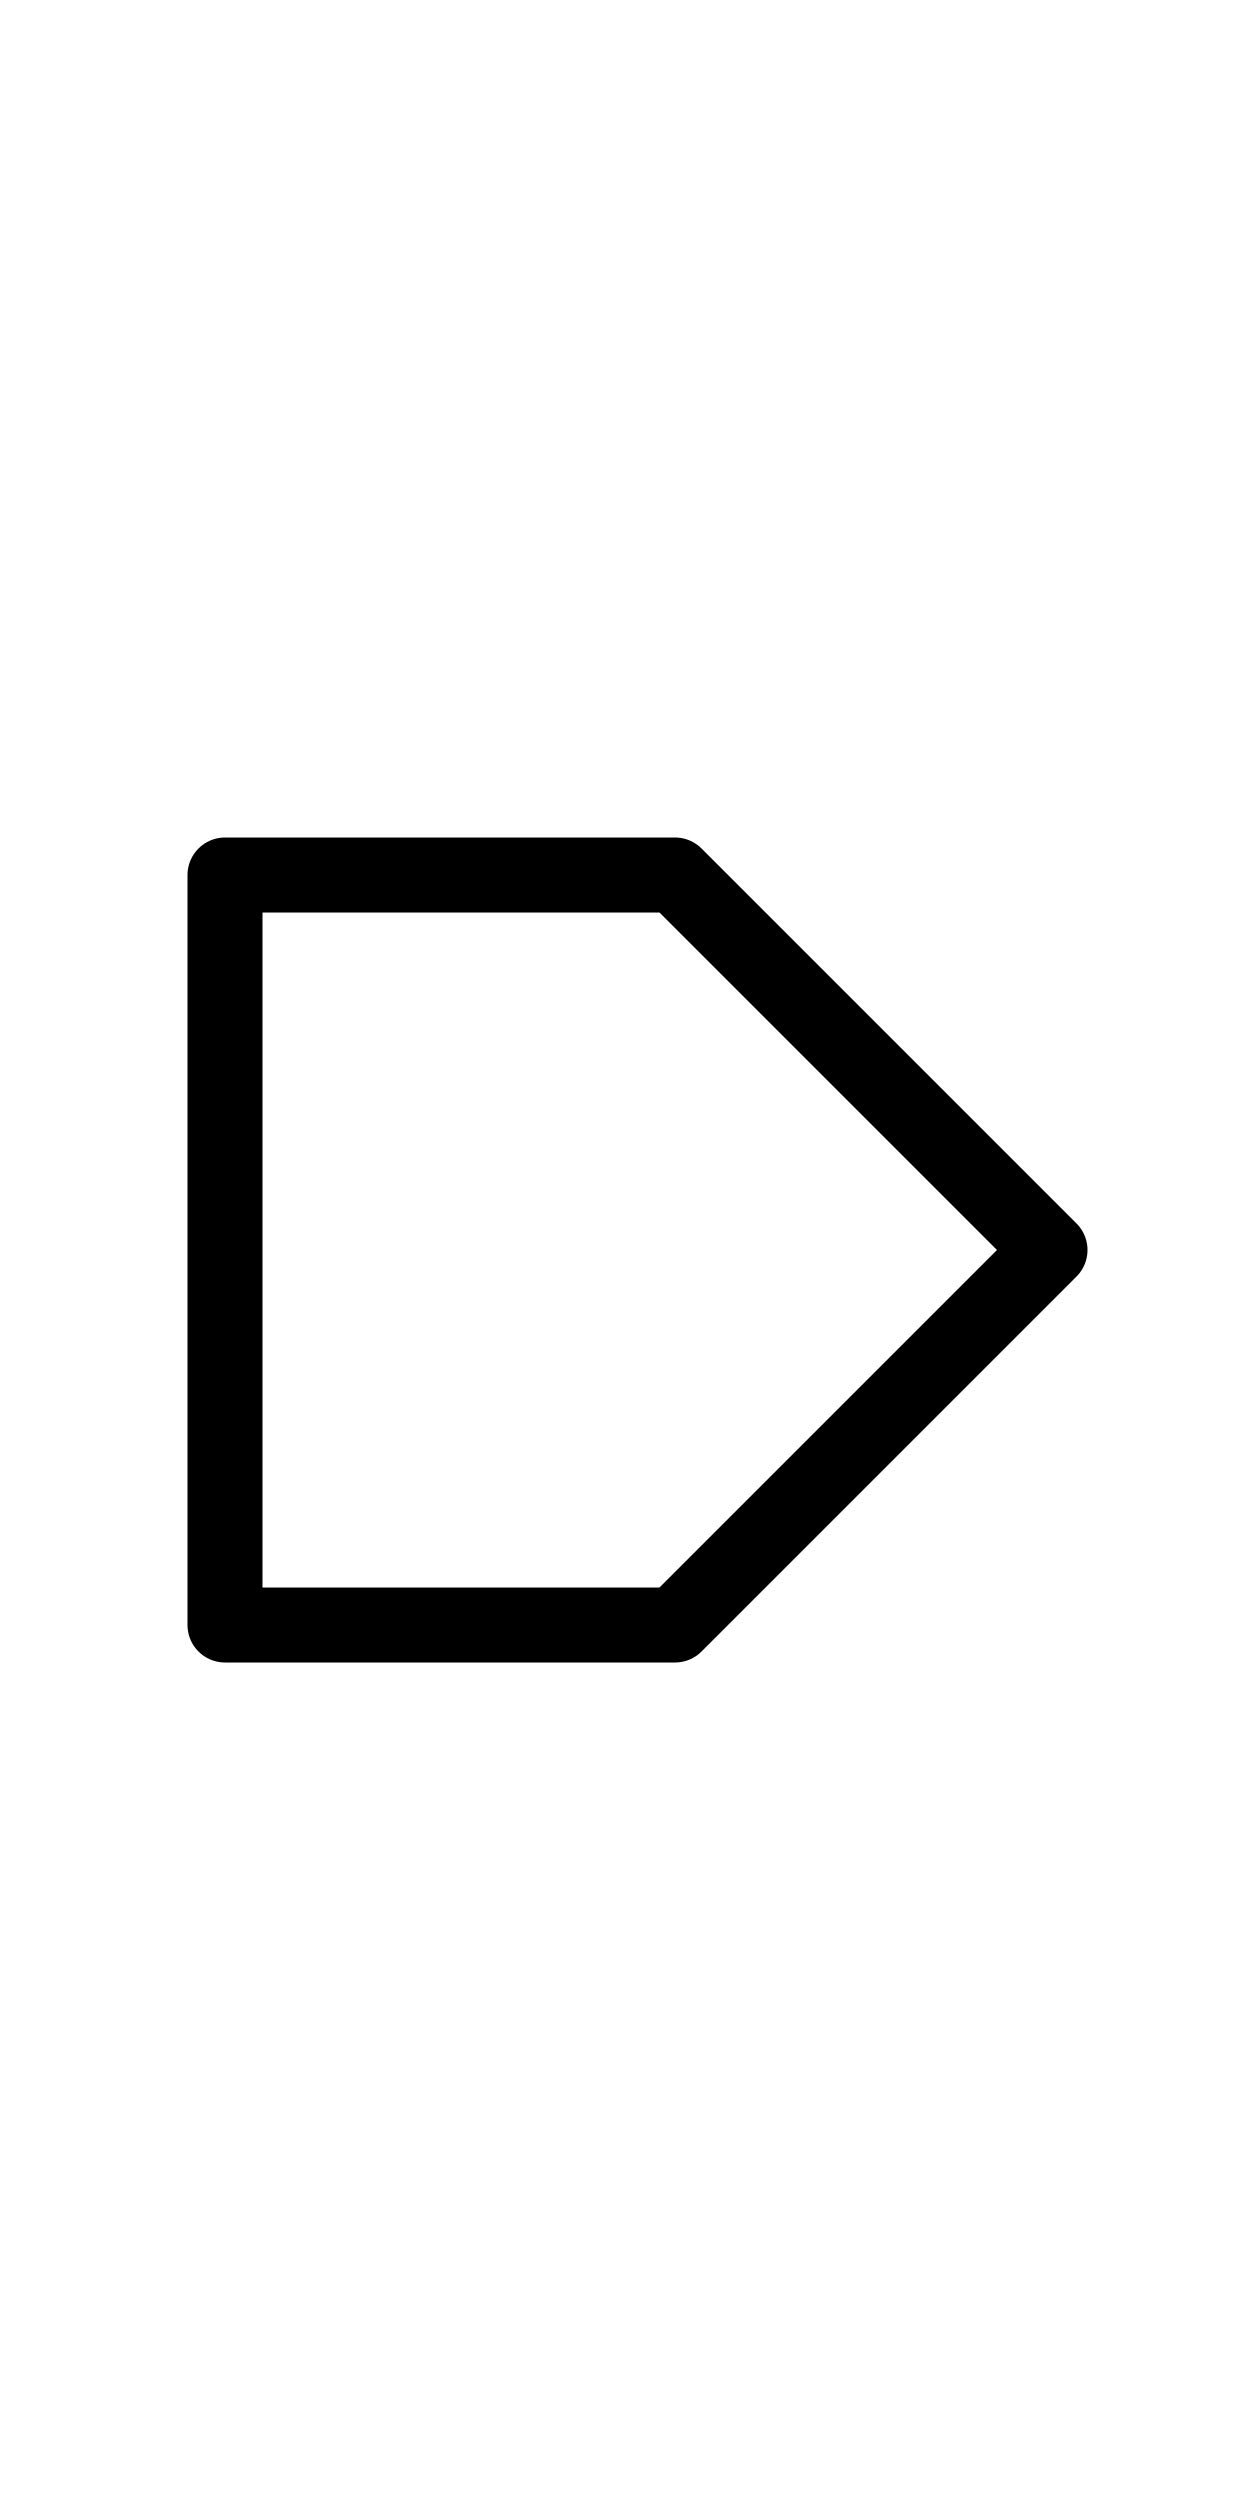
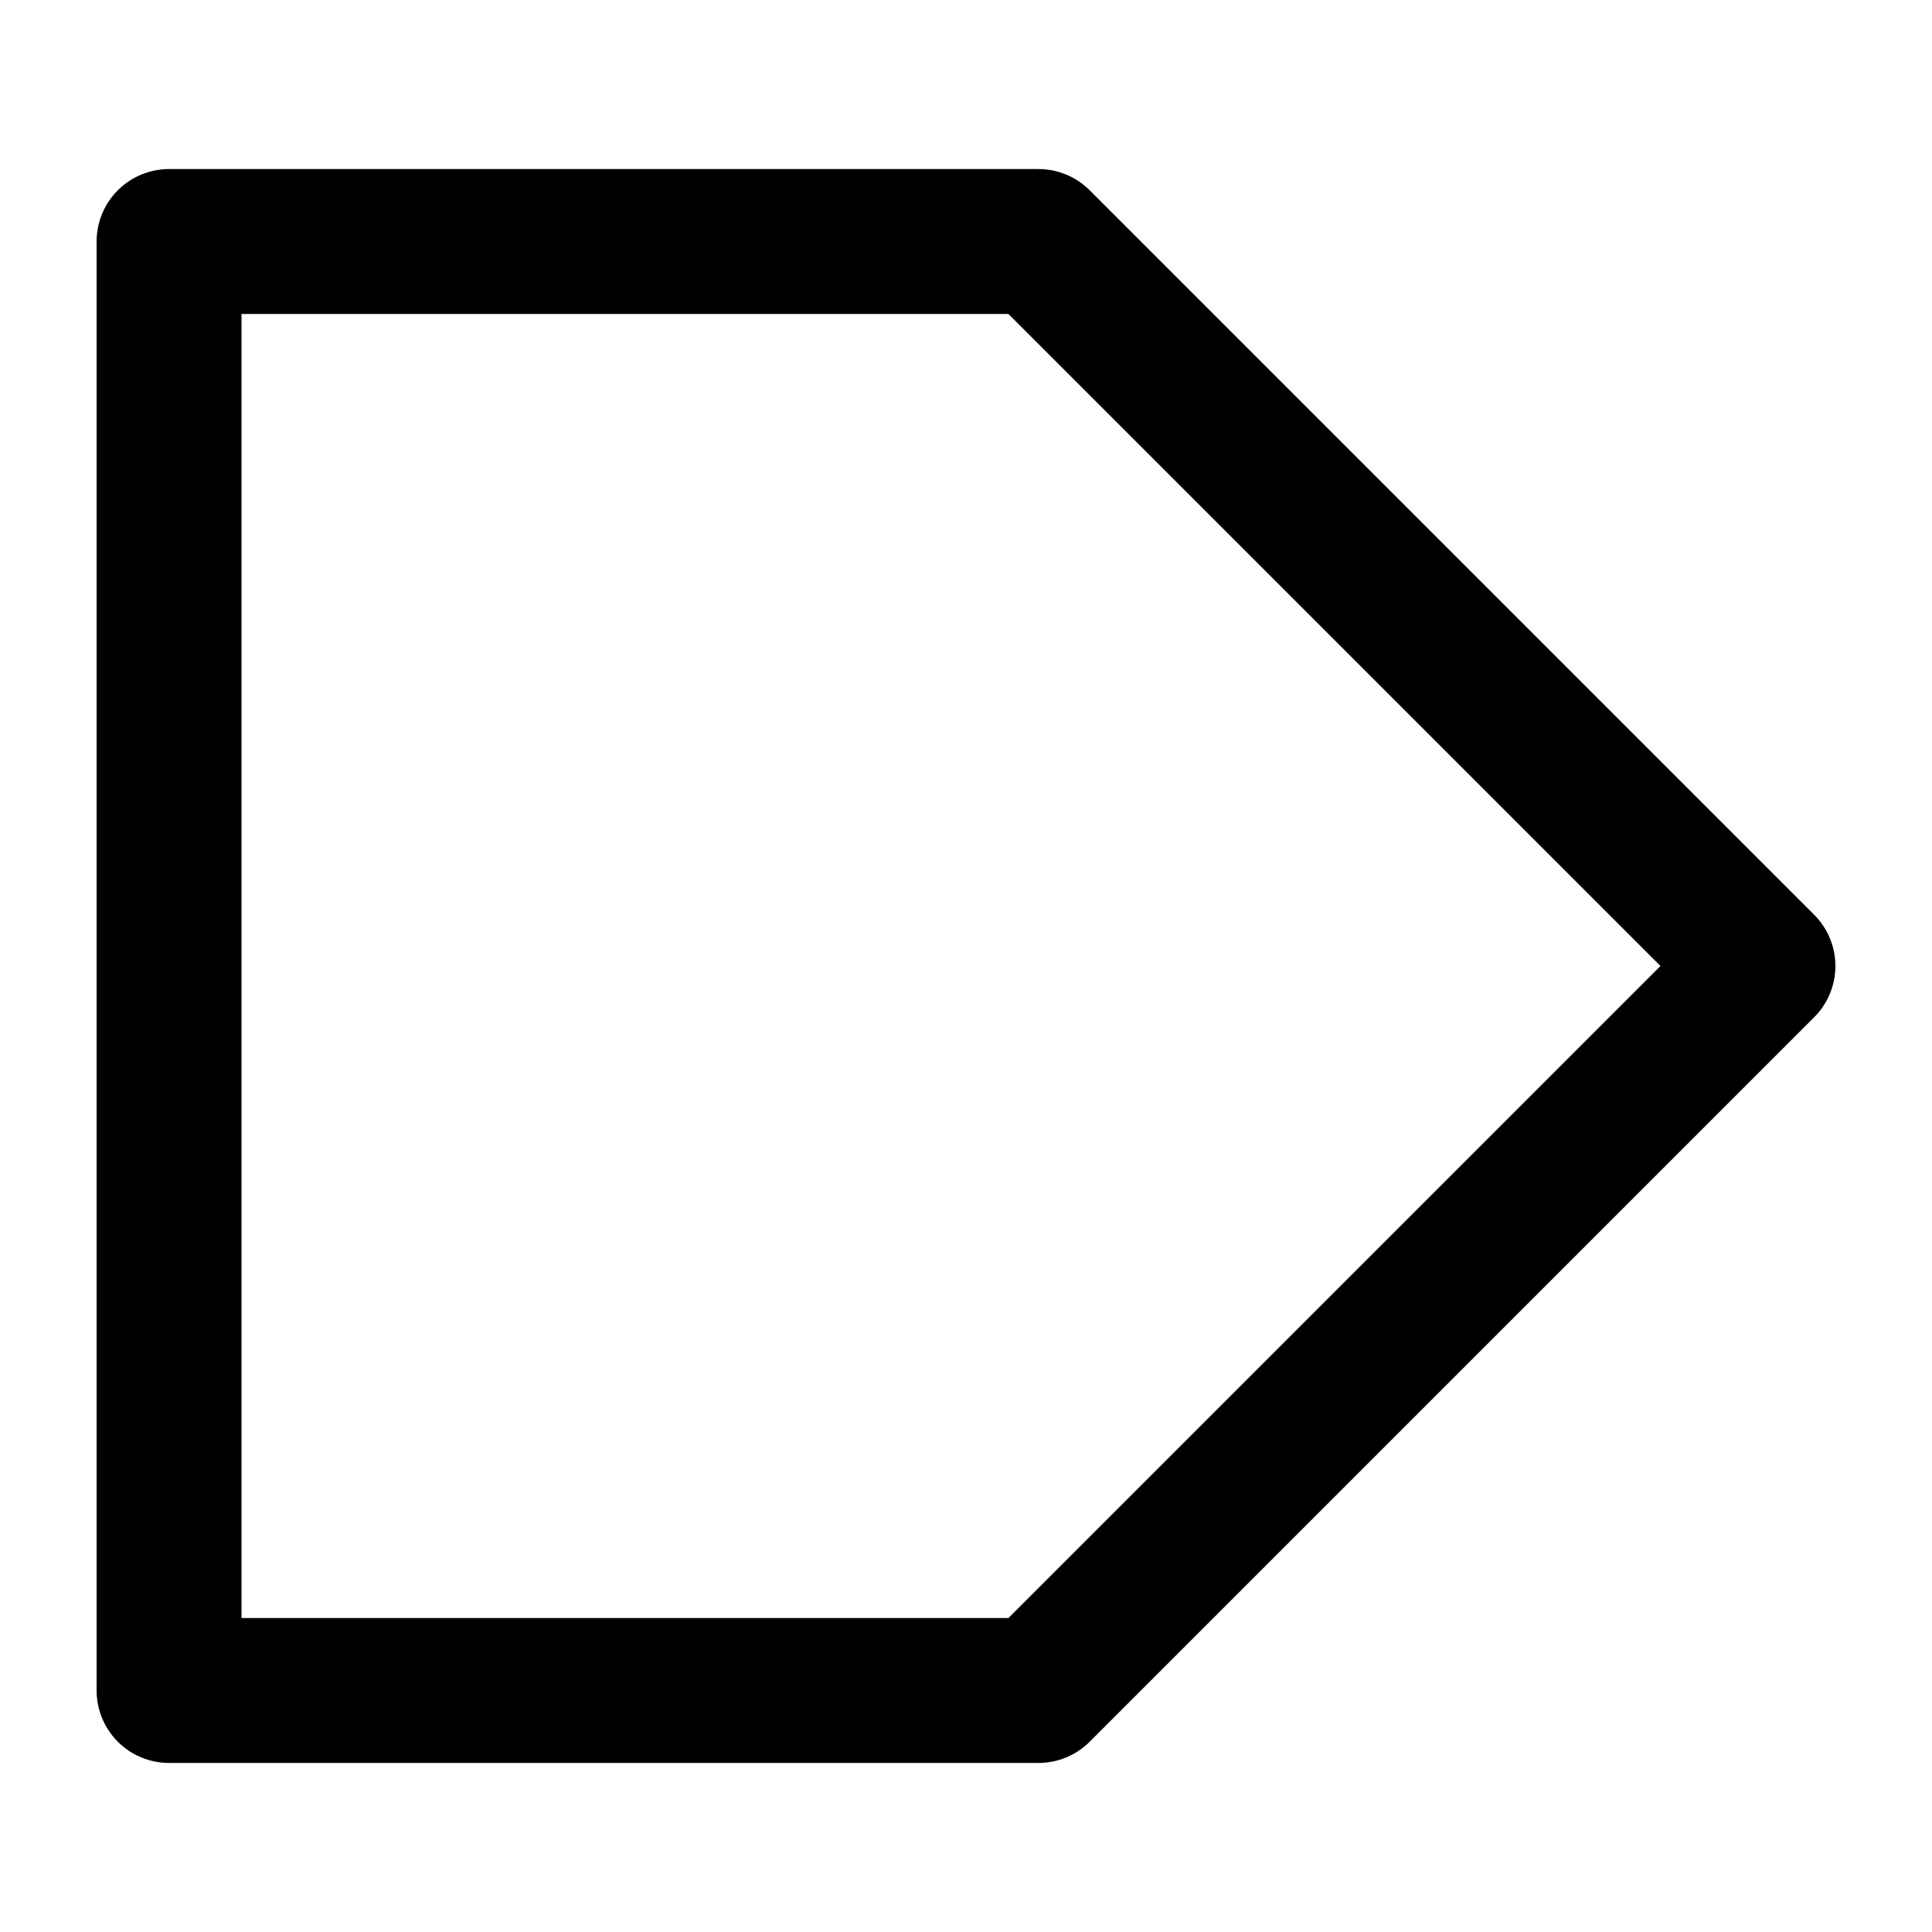
- <svg xmlns="http://www.w3.org/2000/svg" version="1.1" width="62.5" height="125" id="svg2" xml:space="preserve">
+ <svg xmlns="http://www.w3.org/2000/svg" version="1.1" width="50" height="50" id="svg2" xml:space="preserve">
  <defs id="defs6" />
-   <g transform="matrix(1.25,0,0,-1.25,0,125)" id="g10">
-     <g transform="translate(9,35)" id="g12">
+   <g transform="matrix(1.25,0,0,-1.25,0,50)" id="g10">
+     <g transform="translate(3.5,5)" id="g12">
      <path d="M 0,0 18,0 33,15 18,30 0,30 0,0 z" id="path14" style="fill:none;stroke:#000000;stroke-width:3;stroke-linecap:round;stroke-linejoin:round;stroke-miterlimit:4;stroke-opacity:1;stroke-dasharray:none" />
    </g>
  </g>
</svg>
